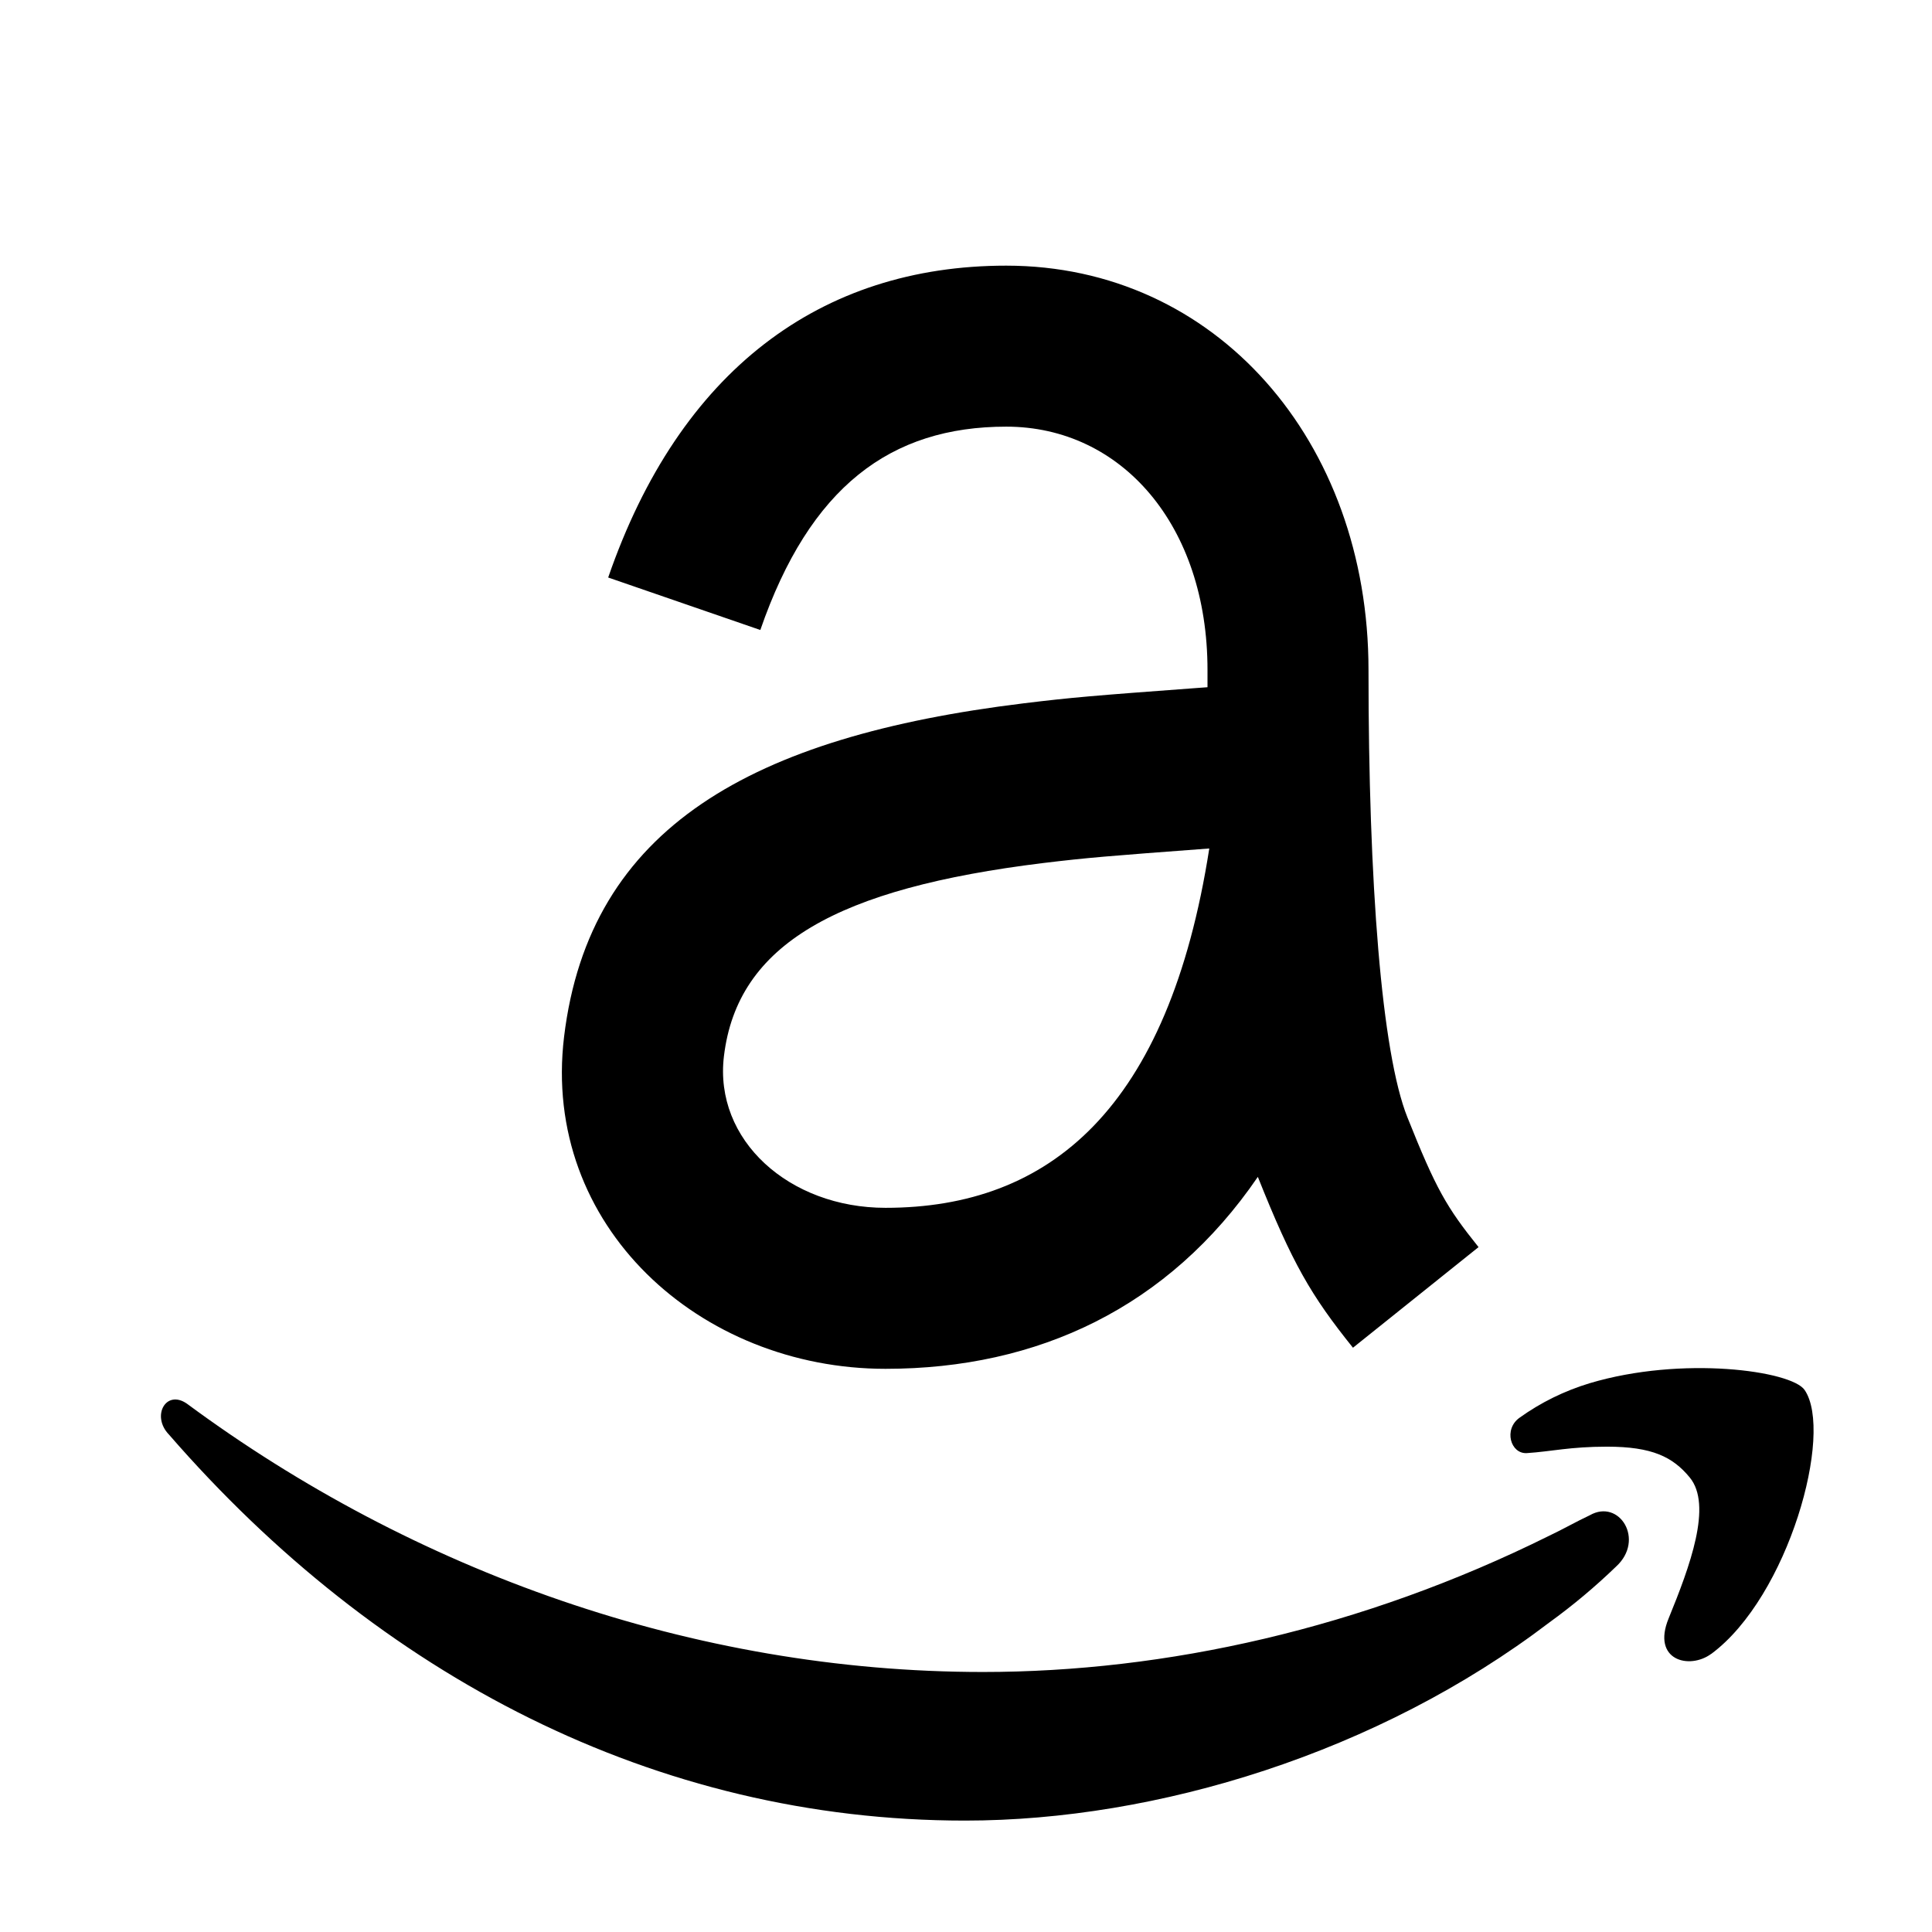
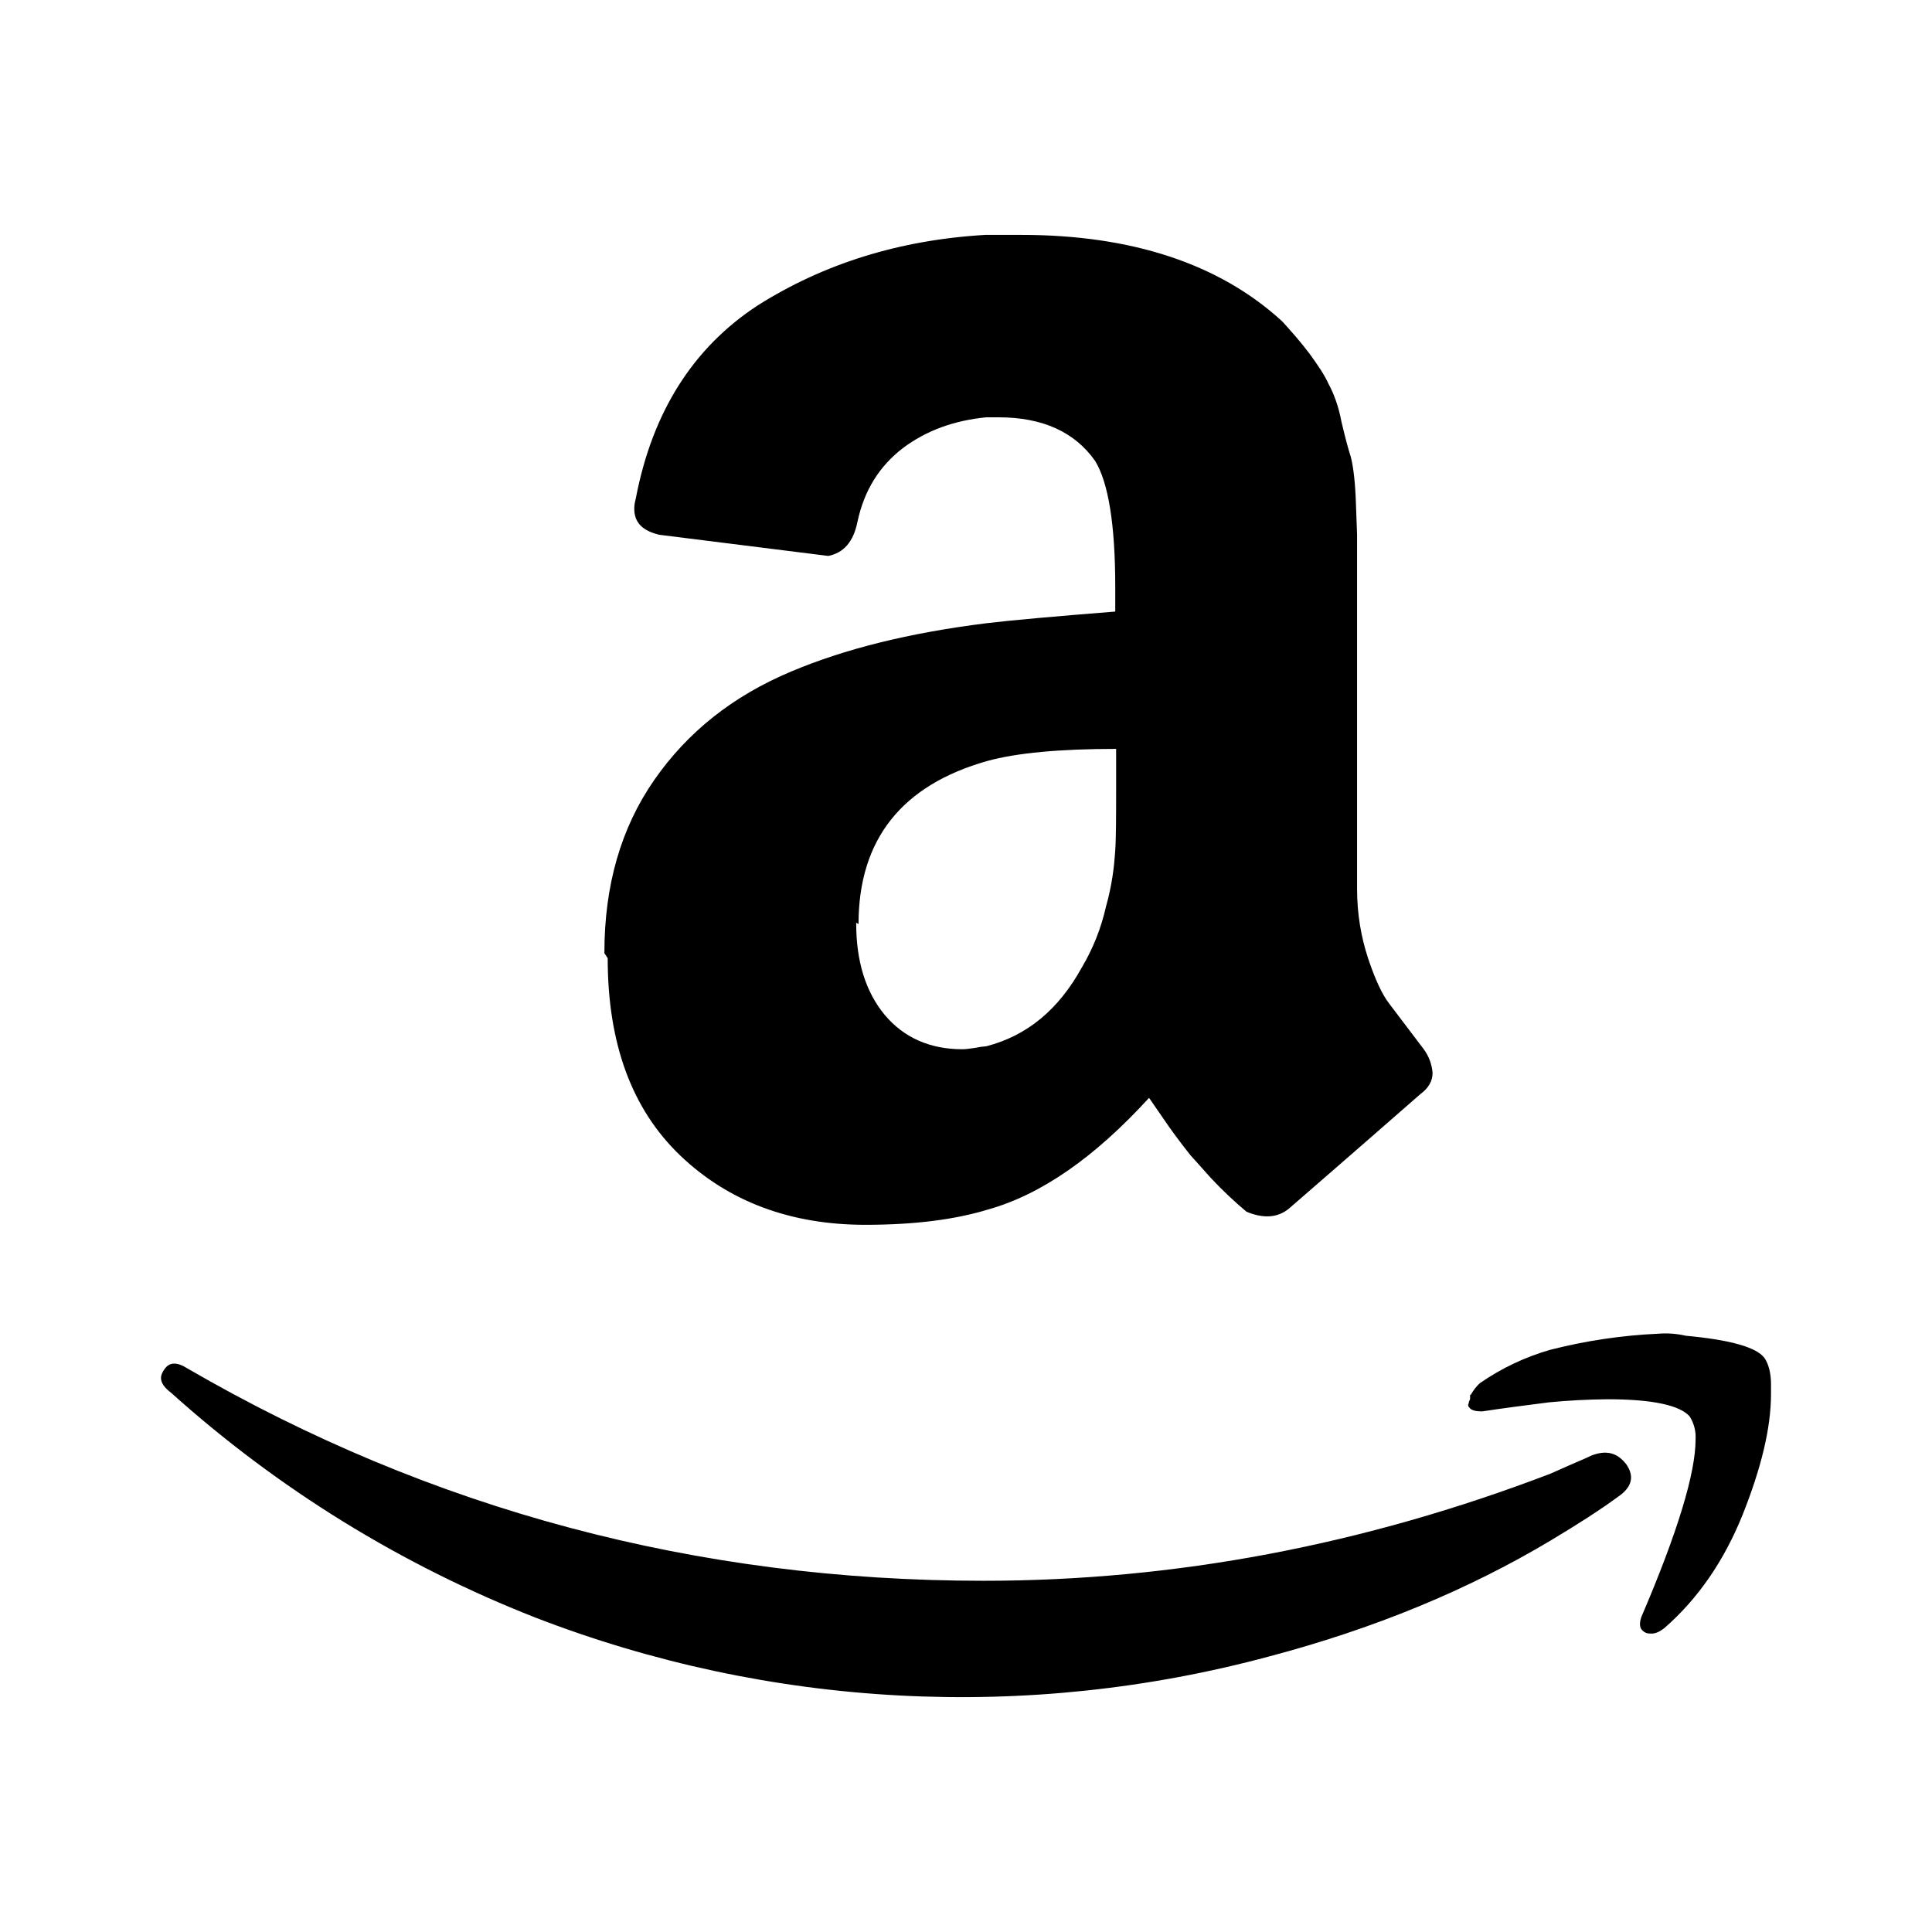
<svg xmlns="http://www.w3.org/2000/svg" width="24" height="24" viewBox="0 0 24 24">
-   <path d="M15.625 14.62c-1.107 1.619-2.728 2.384-4.625 2.384-2.304 0-4.276-1.773-3.993-4.124.315-2.608 2.34-3.73 5.708-4.143.601-.073.85-.094 2.147-.19l.138-.01v-.215C15 6.526 13.932 5.3 12.5 5.3c-1.437 0-2.44.747-3.055 2.526l-1.89-.652C8.442 4.604 10.193 3.3 12.5 3.3c2.603 0 4.5 2.178 4.5 5.022 0 2.649.163 4.756.483 5.557.356.892.486 1.117.884 1.613l-1.56 1.25c-.523-.651-.753-1.048-1.181-2.121v-.001h-.001zm5.632 5.925c-.271.2-.742.08-.529-.44.265-.648.547-1.408.262-1.752-.21-.255-.467-.382-1.027-.382-.46 0-.69.06-.995.08-.204.013-.293-.297-.091-.44.265-.19.559-.334.87-.428 1.15-.344 2.505-.155 2.67.083.365.53-.199 2.569-1.16 3.28v-.001zm-1.182-1.084c-.26.251-.537.483-.83.695-2.122 1.616-4.87 2.46-7.258 2.46-3.843 0-7.28-1.793-9.888-4.795-.223-.23-.038-.566.223-.384 2.81 2.077 6.288 3.333 9.889 3.333 2.265 0 4.708-.537 7.035-1.693.162-.076.344-.18.503-.254.367-.21.69.306.326.638zm-5.065-8.92c-1.258.094-1.496.113-2.052.18-2.552.314-3.797 1.004-3.965 2.399-.126 1.043.81 1.884 2.007 1.884 2.039 0 3.517-1.228 4.022-4.463h-.012z" />
+   <path d="M2.038 17.017c.06-.097.155-.104.29-.018 3.03 1.758 6.328 2.638 9.891 2.638 2.377 0 4.723-.444 7.04-1.33l.262-.116c.115-.05.195-.083.244-.108.188-.074.325-.039.438.108.1.145.075.28-.1.4-.214.158-.5.342-.839.545-1.037.62-2.2 1.097-3.487 1.438a14.681 14.681 0 0 1-9.126-.48 14.902 14.902 0 0 1-4.525-2.792C2.043 17.24 2 17.177 2 17.119c0-.04.018-.075.042-.109l-.004.007zm5.47-5.182c0-.837.206-1.552.62-2.147.412-.592.974-1.042 1.7-1.346.663-.28 1.463-.48 2.426-.6.325-.039.861-.086 1.6-.145v-.309c0-.775-.087-1.298-.25-1.562-.252-.358-.65-.542-1.2-.542h-.152c-.4.039-.746.164-1.038.384-.292.225-.479.525-.562.913-.05.25-.172.387-.363.425l-2.1-.263c-.207-.05-.31-.15-.31-.325 0-.038.006-.075.019-.125.205-1.075.712-1.875 1.516-2.4.813-.513 1.75-.812 2.825-.875h.45c1.375 0 2.464.362 3.24 1.075.113.125.225.25.338.4.1.138.186.262.236.375.062.112.125.275.162.475.05.212.088.35.113.425.024.087.051.25.063.513.008.26.017.41.017.46v4.4c0 .314.05.6.137.864.087.261.175.45.262.562l.425.561a.568.568 0 0 1 .114.3c0 .1-.05.189-.15.262-1 .875-1.55 1.35-1.636 1.425-.138.113-.313.125-.525.038a5.034 5.034 0 0 1-.438-.414l-.259-.289a7.798 7.798 0 0 1-.264-.35l-.25-.362c-.675.738-1.336 1.2-2 1.387-.411.125-.91.19-1.525.19-.925 0-1.7-.287-2.3-.862-.6-.575-.9-1.388-.9-2.45l-.042-.064.001-.004zm3.128-.365c0 .472.117.85.354 1.137.237.283.563.427.963.427.037 0 .088-.006.162-.017a.927.927 0 0 1 .138-.02c.512-.133.9-.46 1.187-.981.138-.233.238-.483.3-.758.075-.267.1-.492.112-.667.013-.162.013-.45.013-.838v-.45c-.7 0-1.237.05-1.6.15-1.063.3-1.6.976-1.6 2.026l-.03-.017v.008zm7.635 5.856a.605.605 0 0 1 .11-.142 2.97 2.97 0 0 1 .875-.416c.44-.112.89-.18 1.343-.2.117-.01.233 0 .342.025.542.05.875.14.977.275.052.075.082.19.082.325v.125c0 .425-.124.925-.353 1.5-.232.575-.554 1.04-.964 1.4-.06.05-.116.075-.164.075-.025 0-.05 0-.075-.01-.075-.037-.089-.1-.053-.2.45-1.05.672-1.786.672-2.2a.477.477 0 0 0-.073-.287c-.12-.138-.458-.214-1.02-.214a8.38 8.38 0 0 0-.725.038c-.303.038-.583.075-.833.113-.075 0-.124-.012-.15-.037-.025-.025-.03-.04-.017-.064 0-.014.005-.025.017-.053v-.05l.009-.003z" />
</svg>
